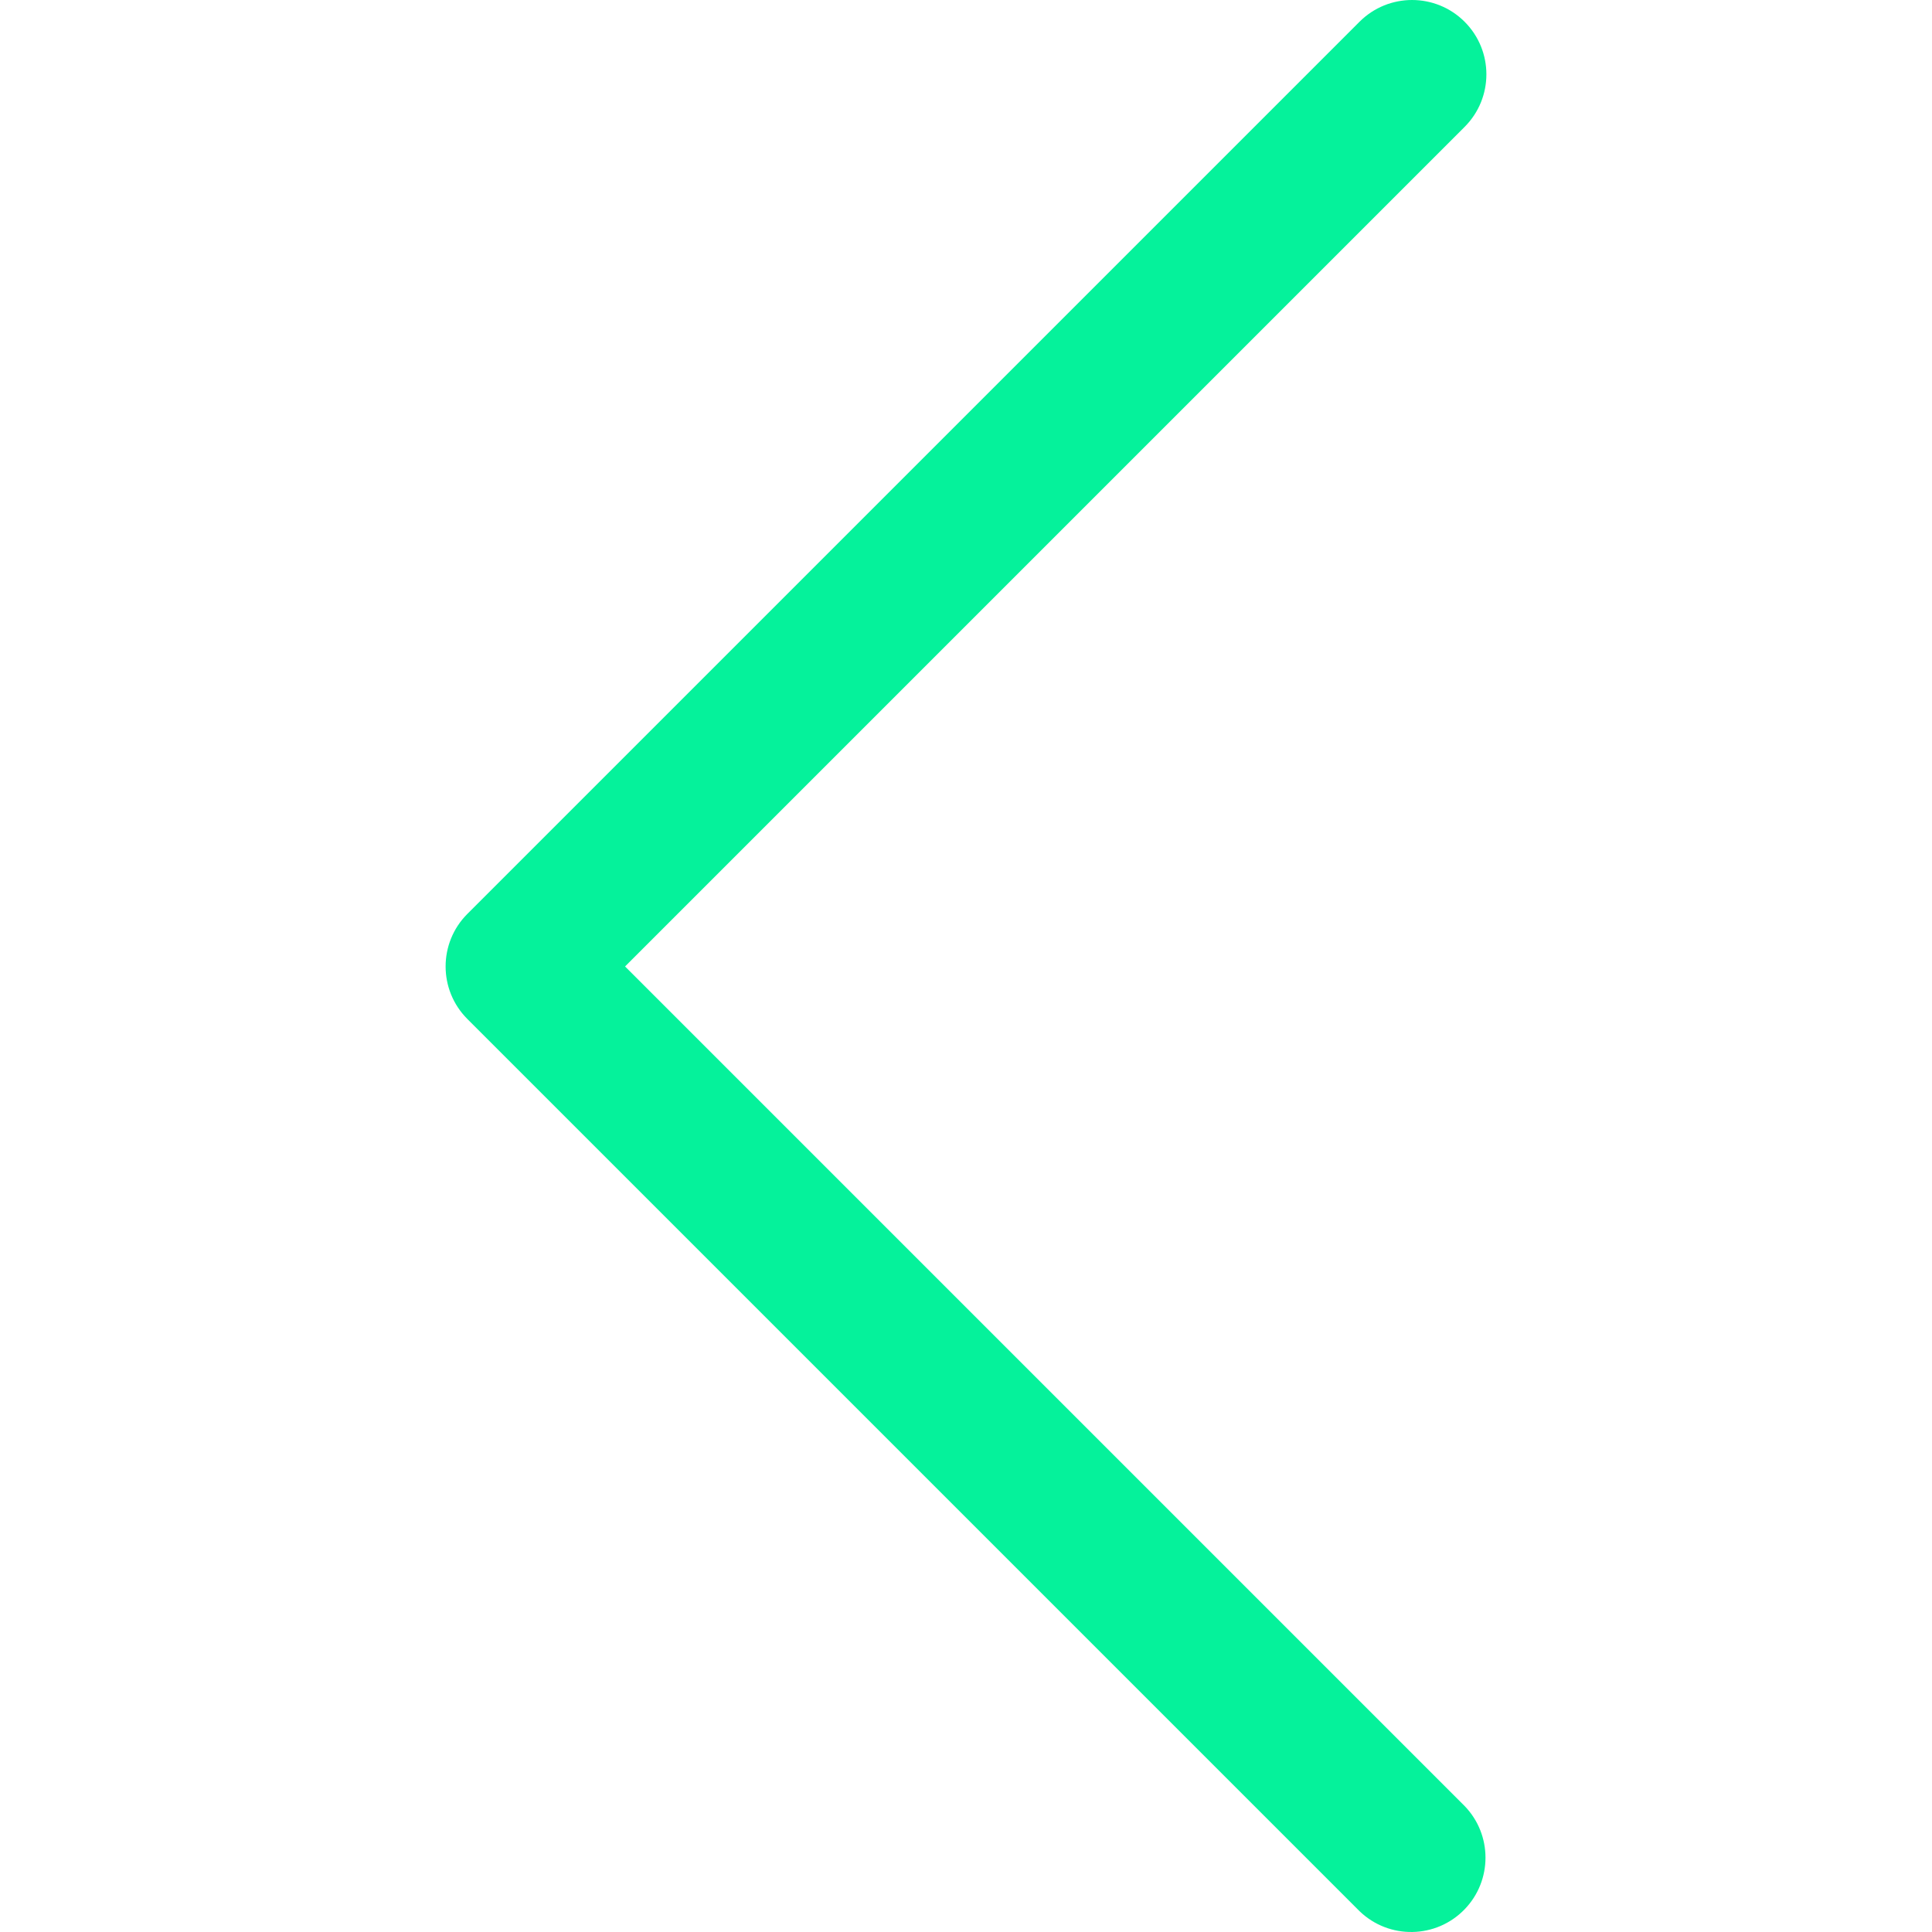
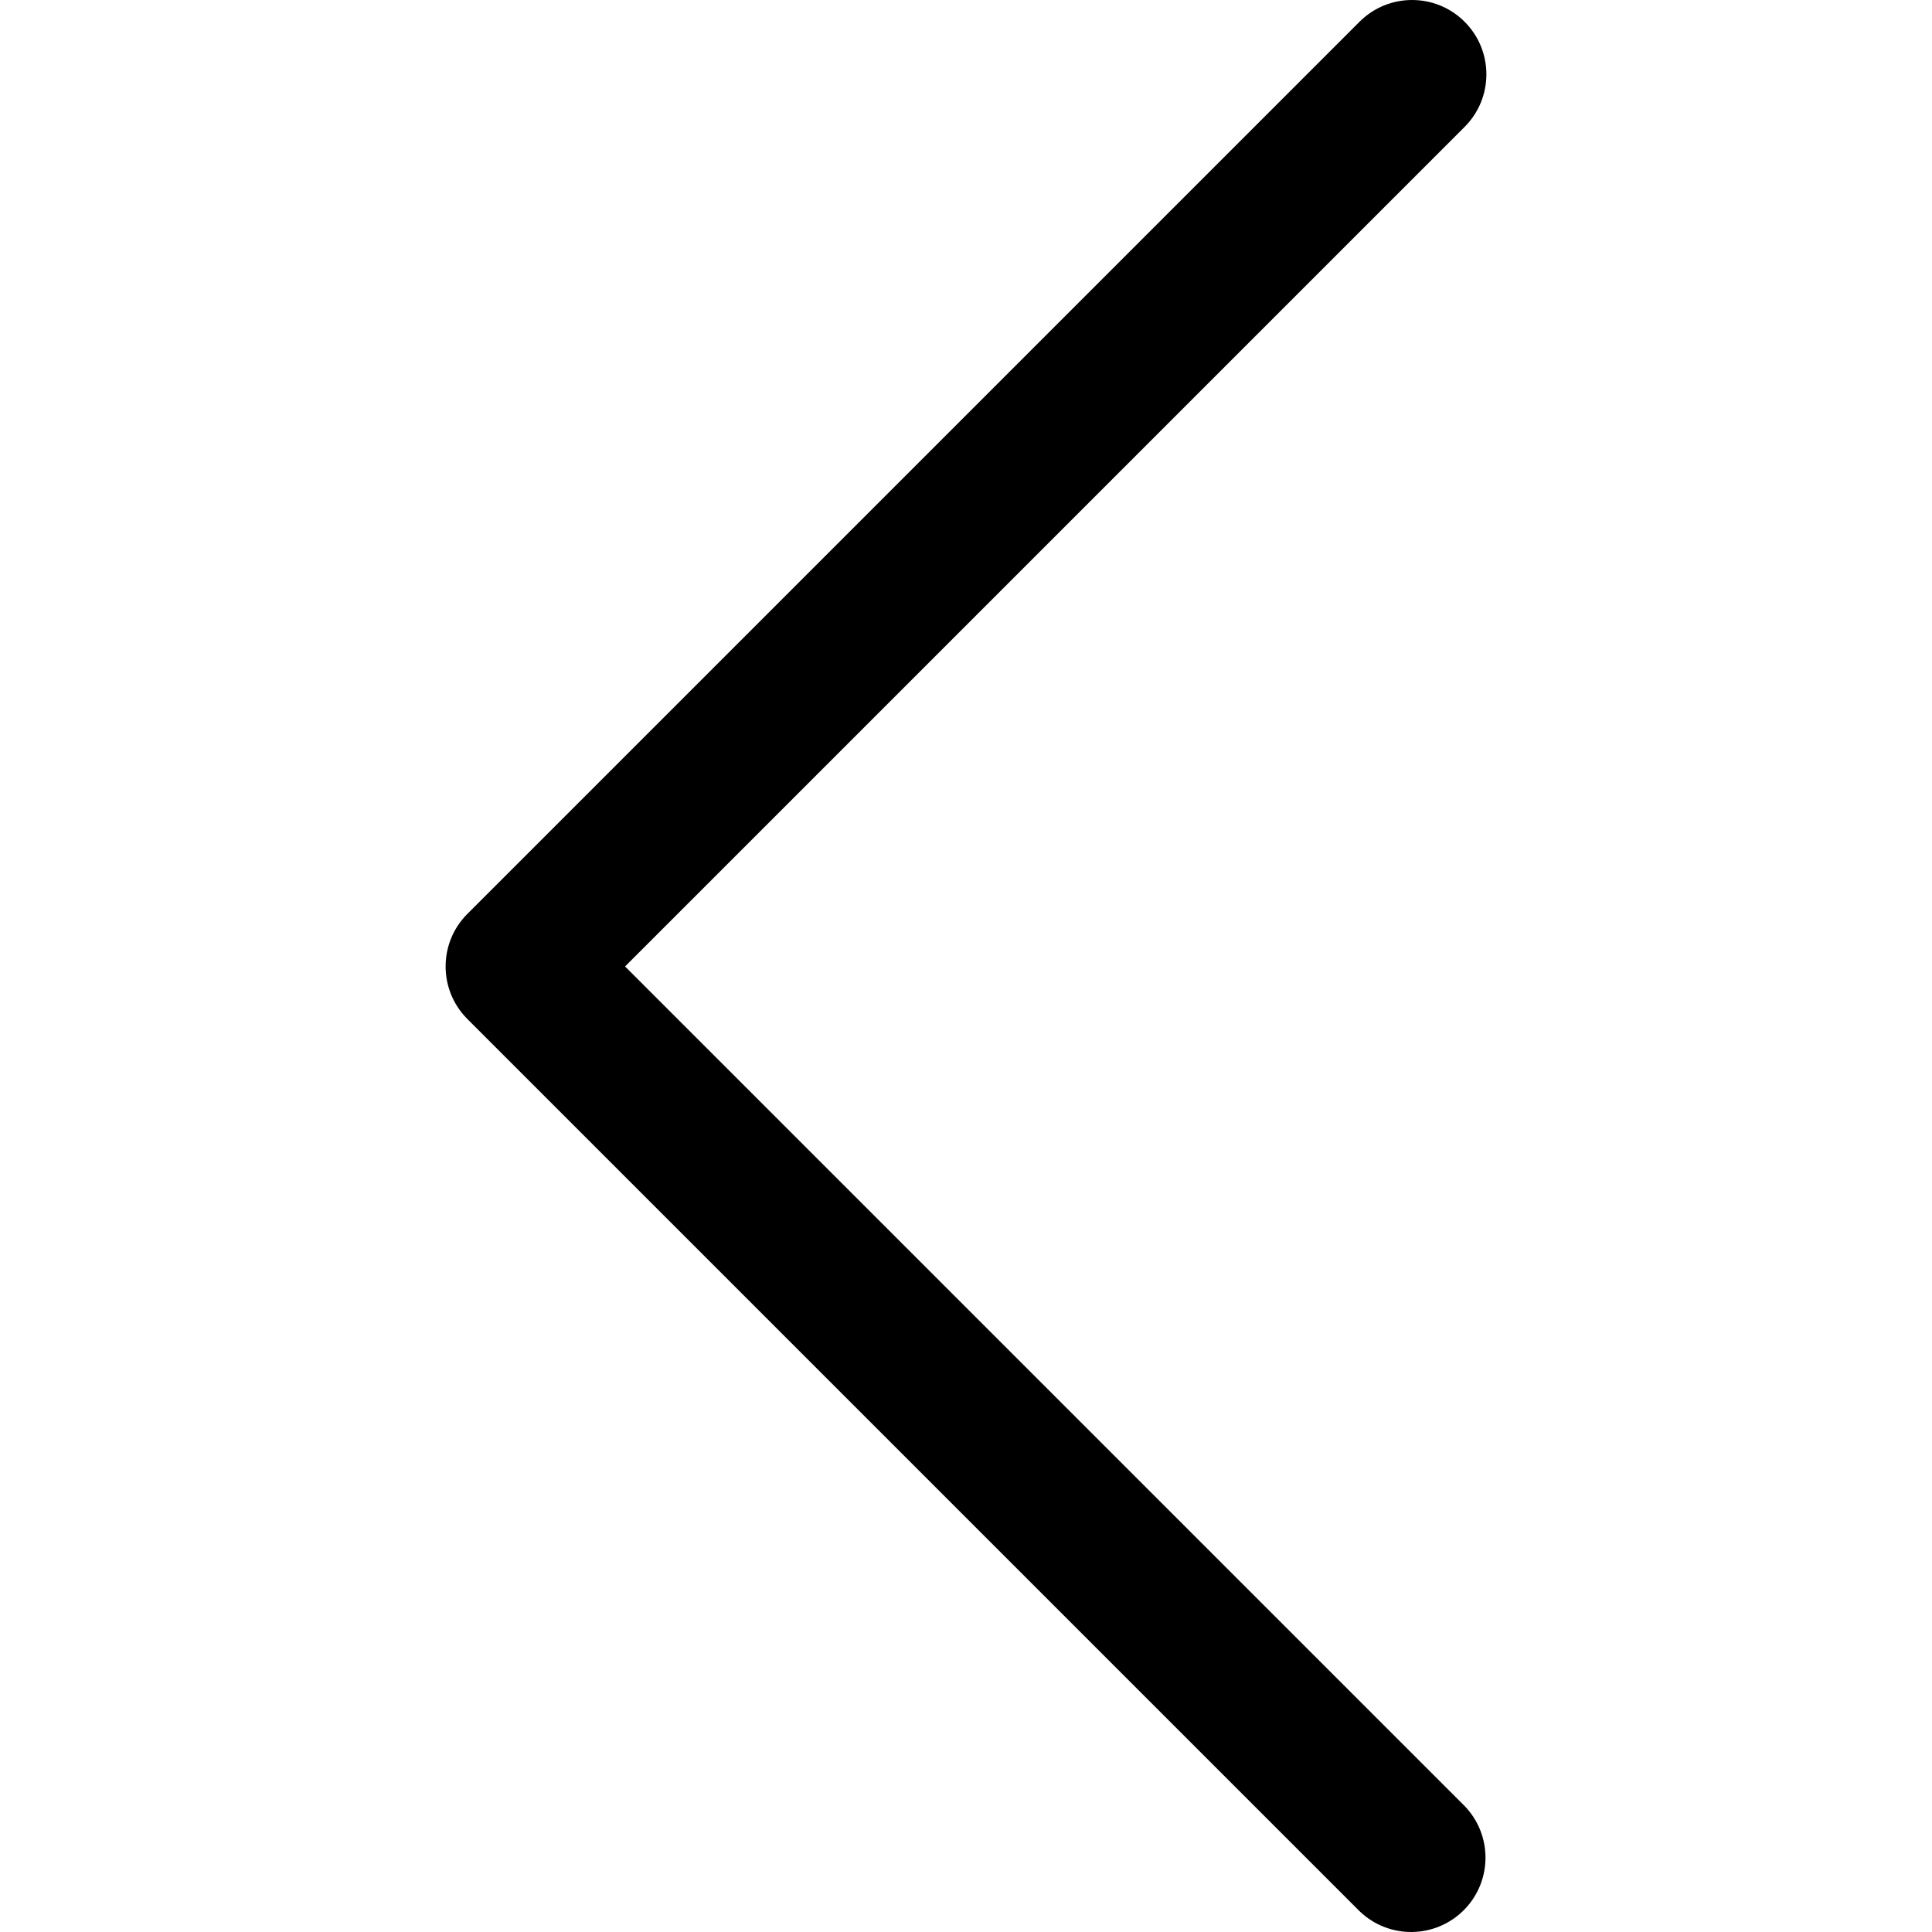
- <svg x="0px" y="0px" viewBox="0 0 443.52 443.52" style="width: 30px; fill: #05F29B; margin-top: 6px; margin-right: 4px;">
+ <svg viewBox="0 0 443.52 443.52">
  <g>
    <g>
      <path d="M143.492,221.863L336.226,29.129c6.663-6.664,6.663-17.468,0-24.132c-6.665-6.662-17.468-6.662-24.132,0l-204.8,204.8    c-6.662,6.664-6.662,17.468,0,24.132l204.8,204.8c6.78,6.548,17.584,6.36,24.132-0.42c6.387-6.614,6.387-17.099,0-23.712    L143.492,221.863z" />
    </g>
  </g>
</svg>
